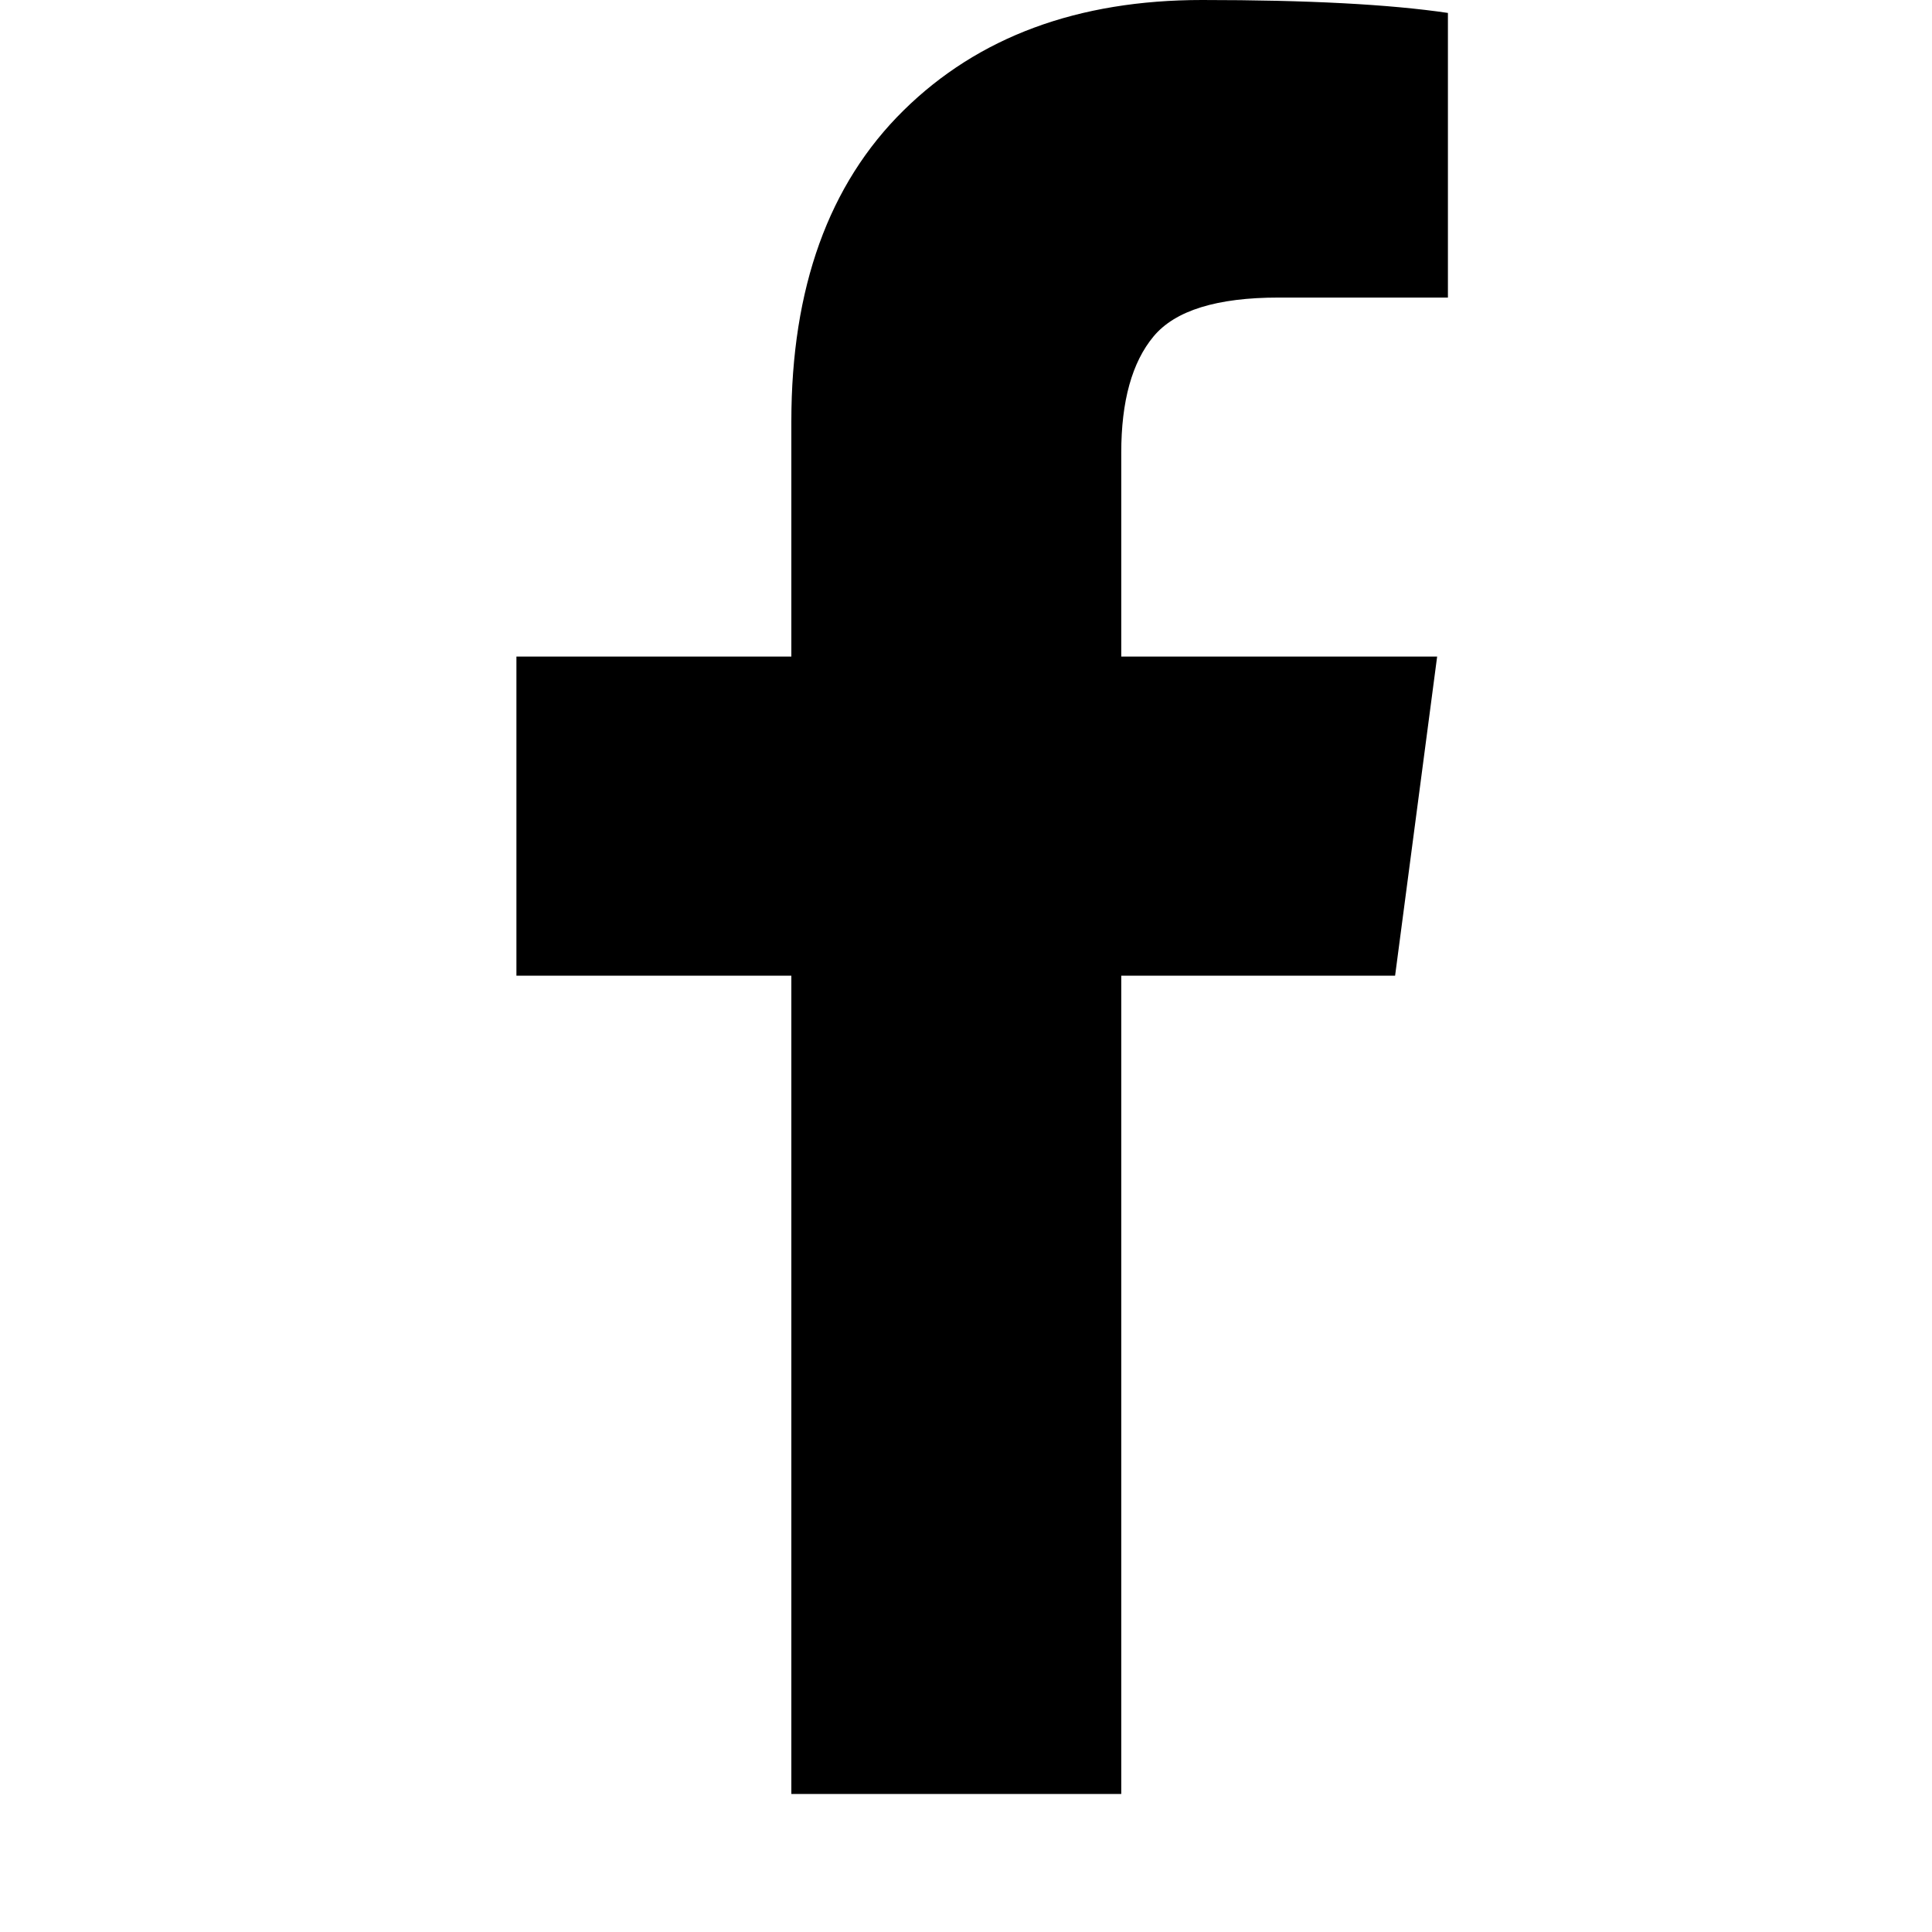
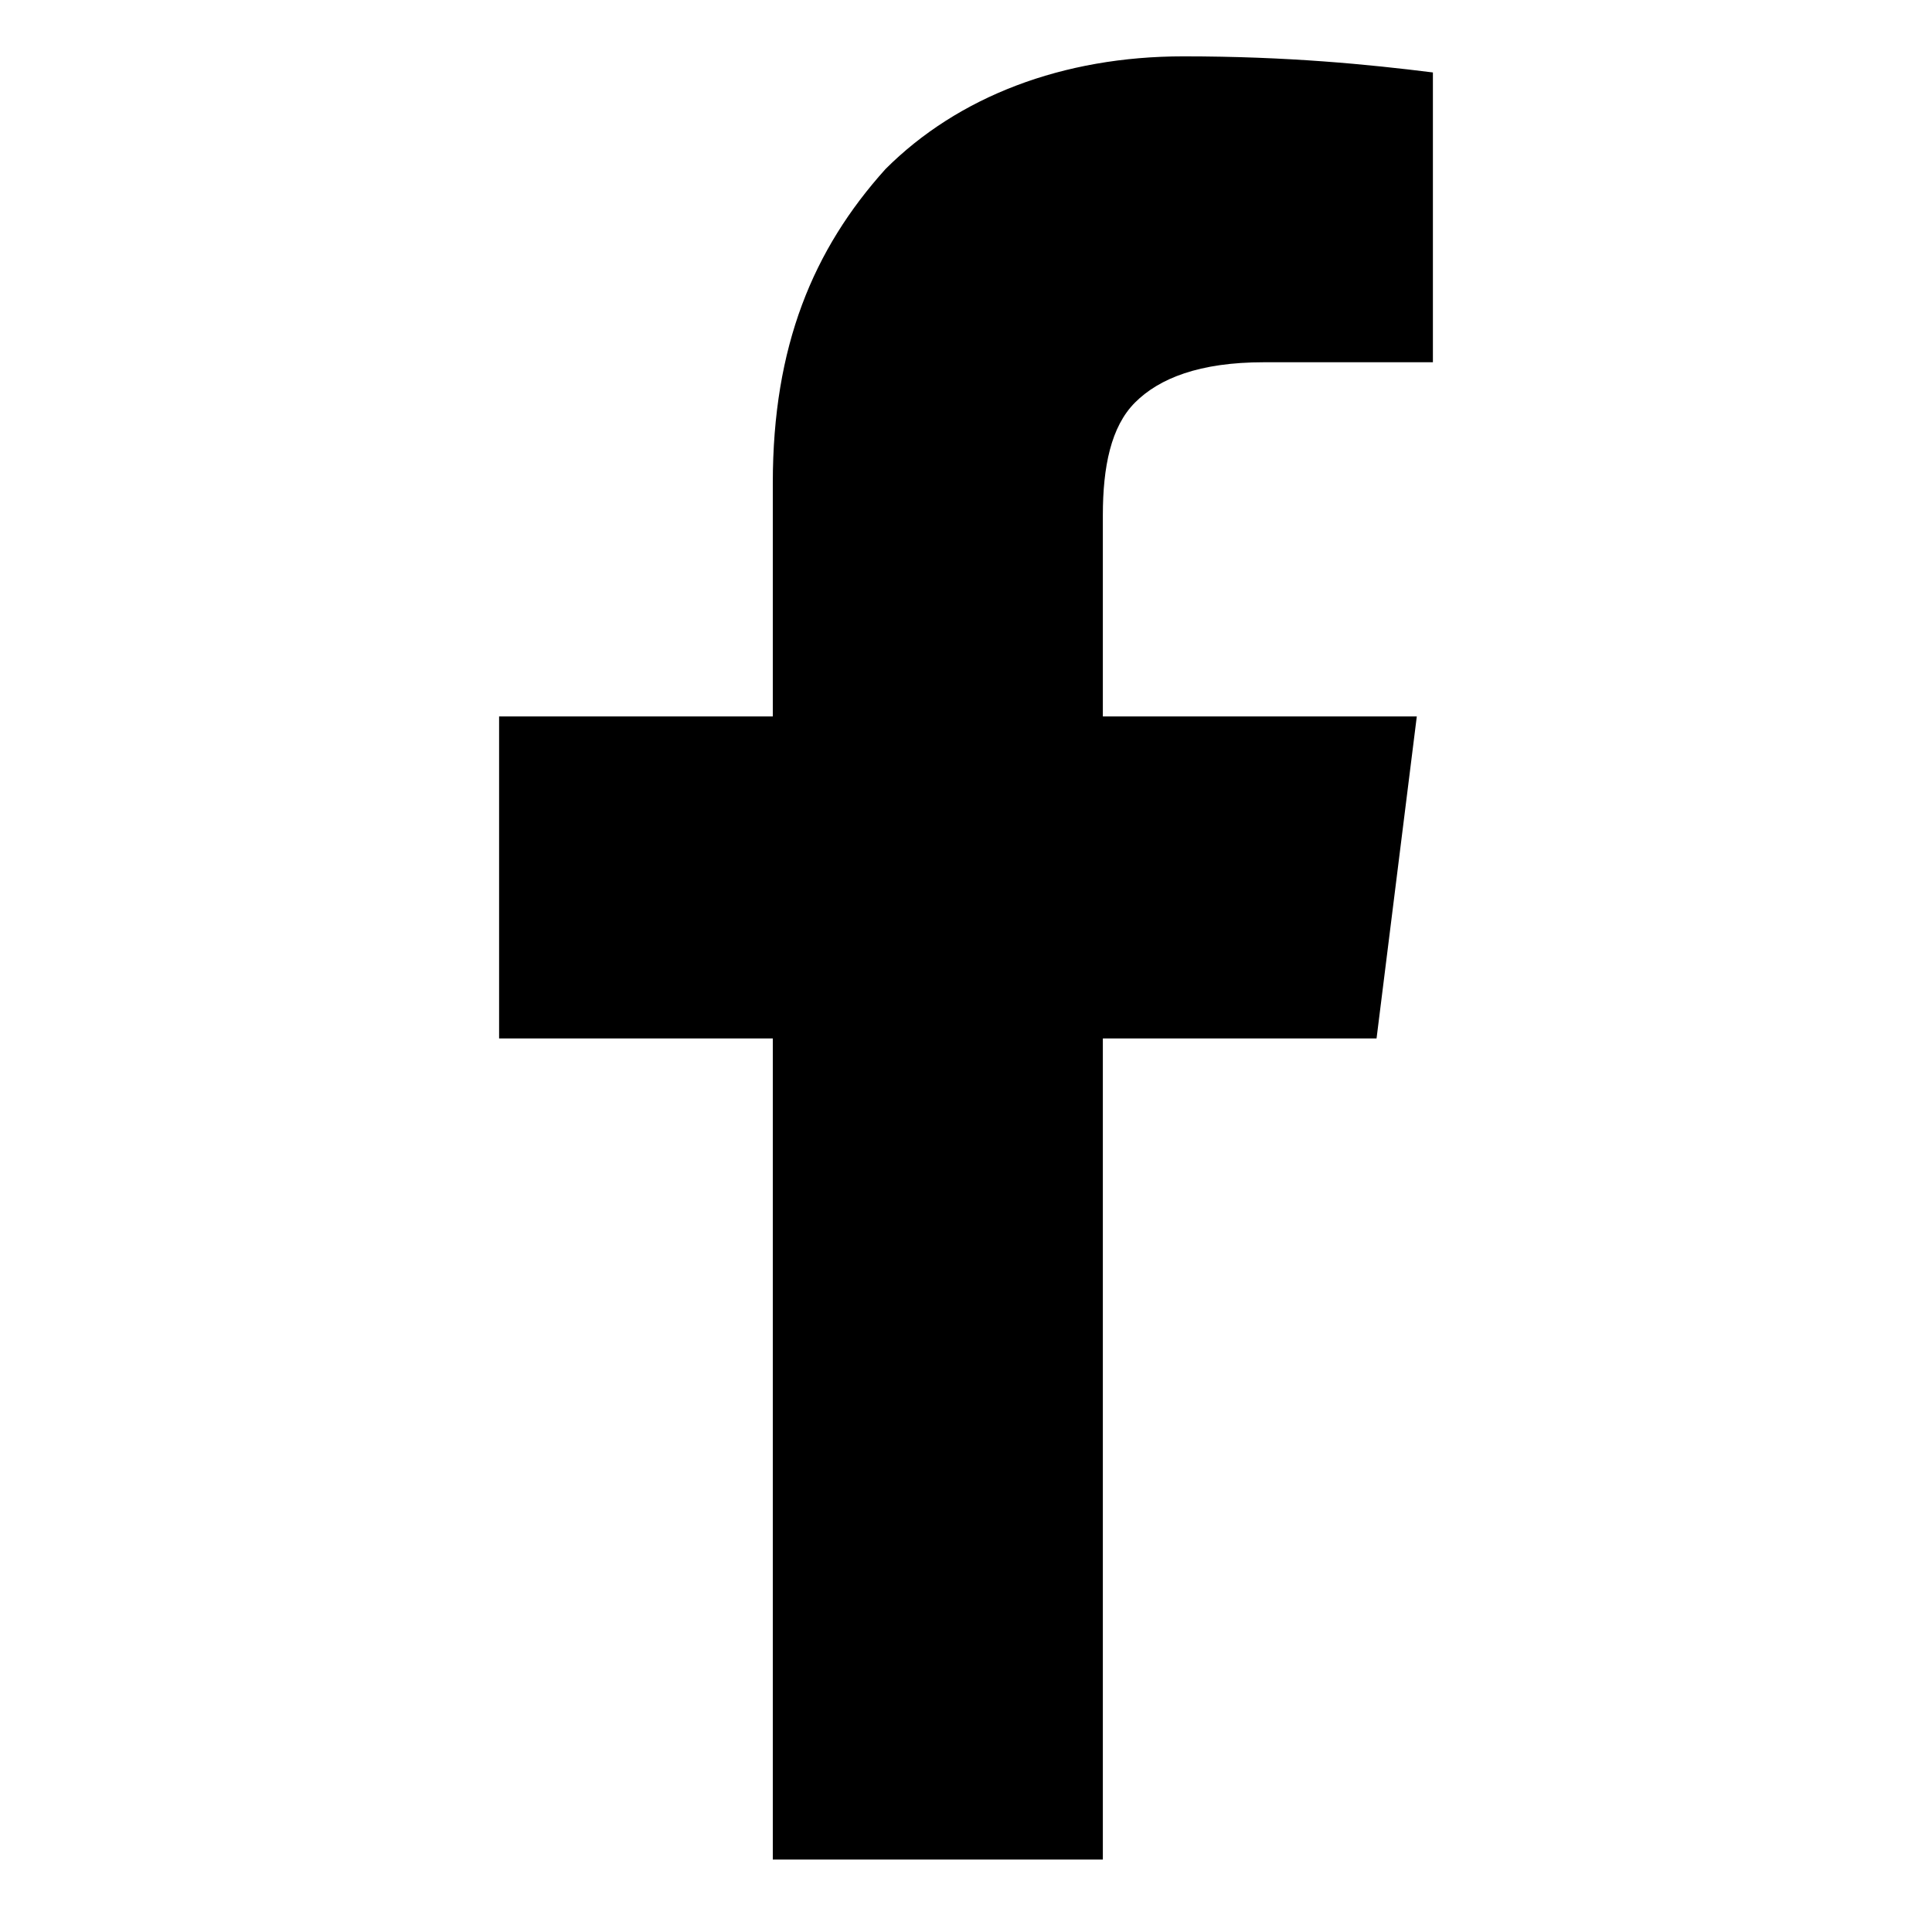
- <svg xmlns="http://www.w3.org/2000/svg" width="1792" height="1792" viewBox="0 0 1792 1792">
-   <path d="M1343 12v264h-157q-86 0-116 36t-30 108v189h293l-39 296h-254v759h-306v-759h-255v-296h255v-218q0-186 104-288.5t277-102.5q147 0 228 12z" />
+ <svg xmlns="http://www.w3.org/2000/svg" viewBox="0 0 24 24">
+   <path d="M17.8 1l0 3.5 -2.1 0c-0.8 0-1.3 0.2-1.6 0.5 -0.3 0.3-0.4 0.8-0.4 1.4l0 2.5 3.9 0 -0.5 4 -3.4 0 0 10.2 -4.1 0 0-10.2 -3.4 0 0-4 3.4 0 0-2.9c0-1.7 0.5-2.9 1.4-3.9 0.9-0.9 2.2-1.4 3.7-1.4 1.3 0 2.3 0.1 3.1 0.2Z" />
</svg>
